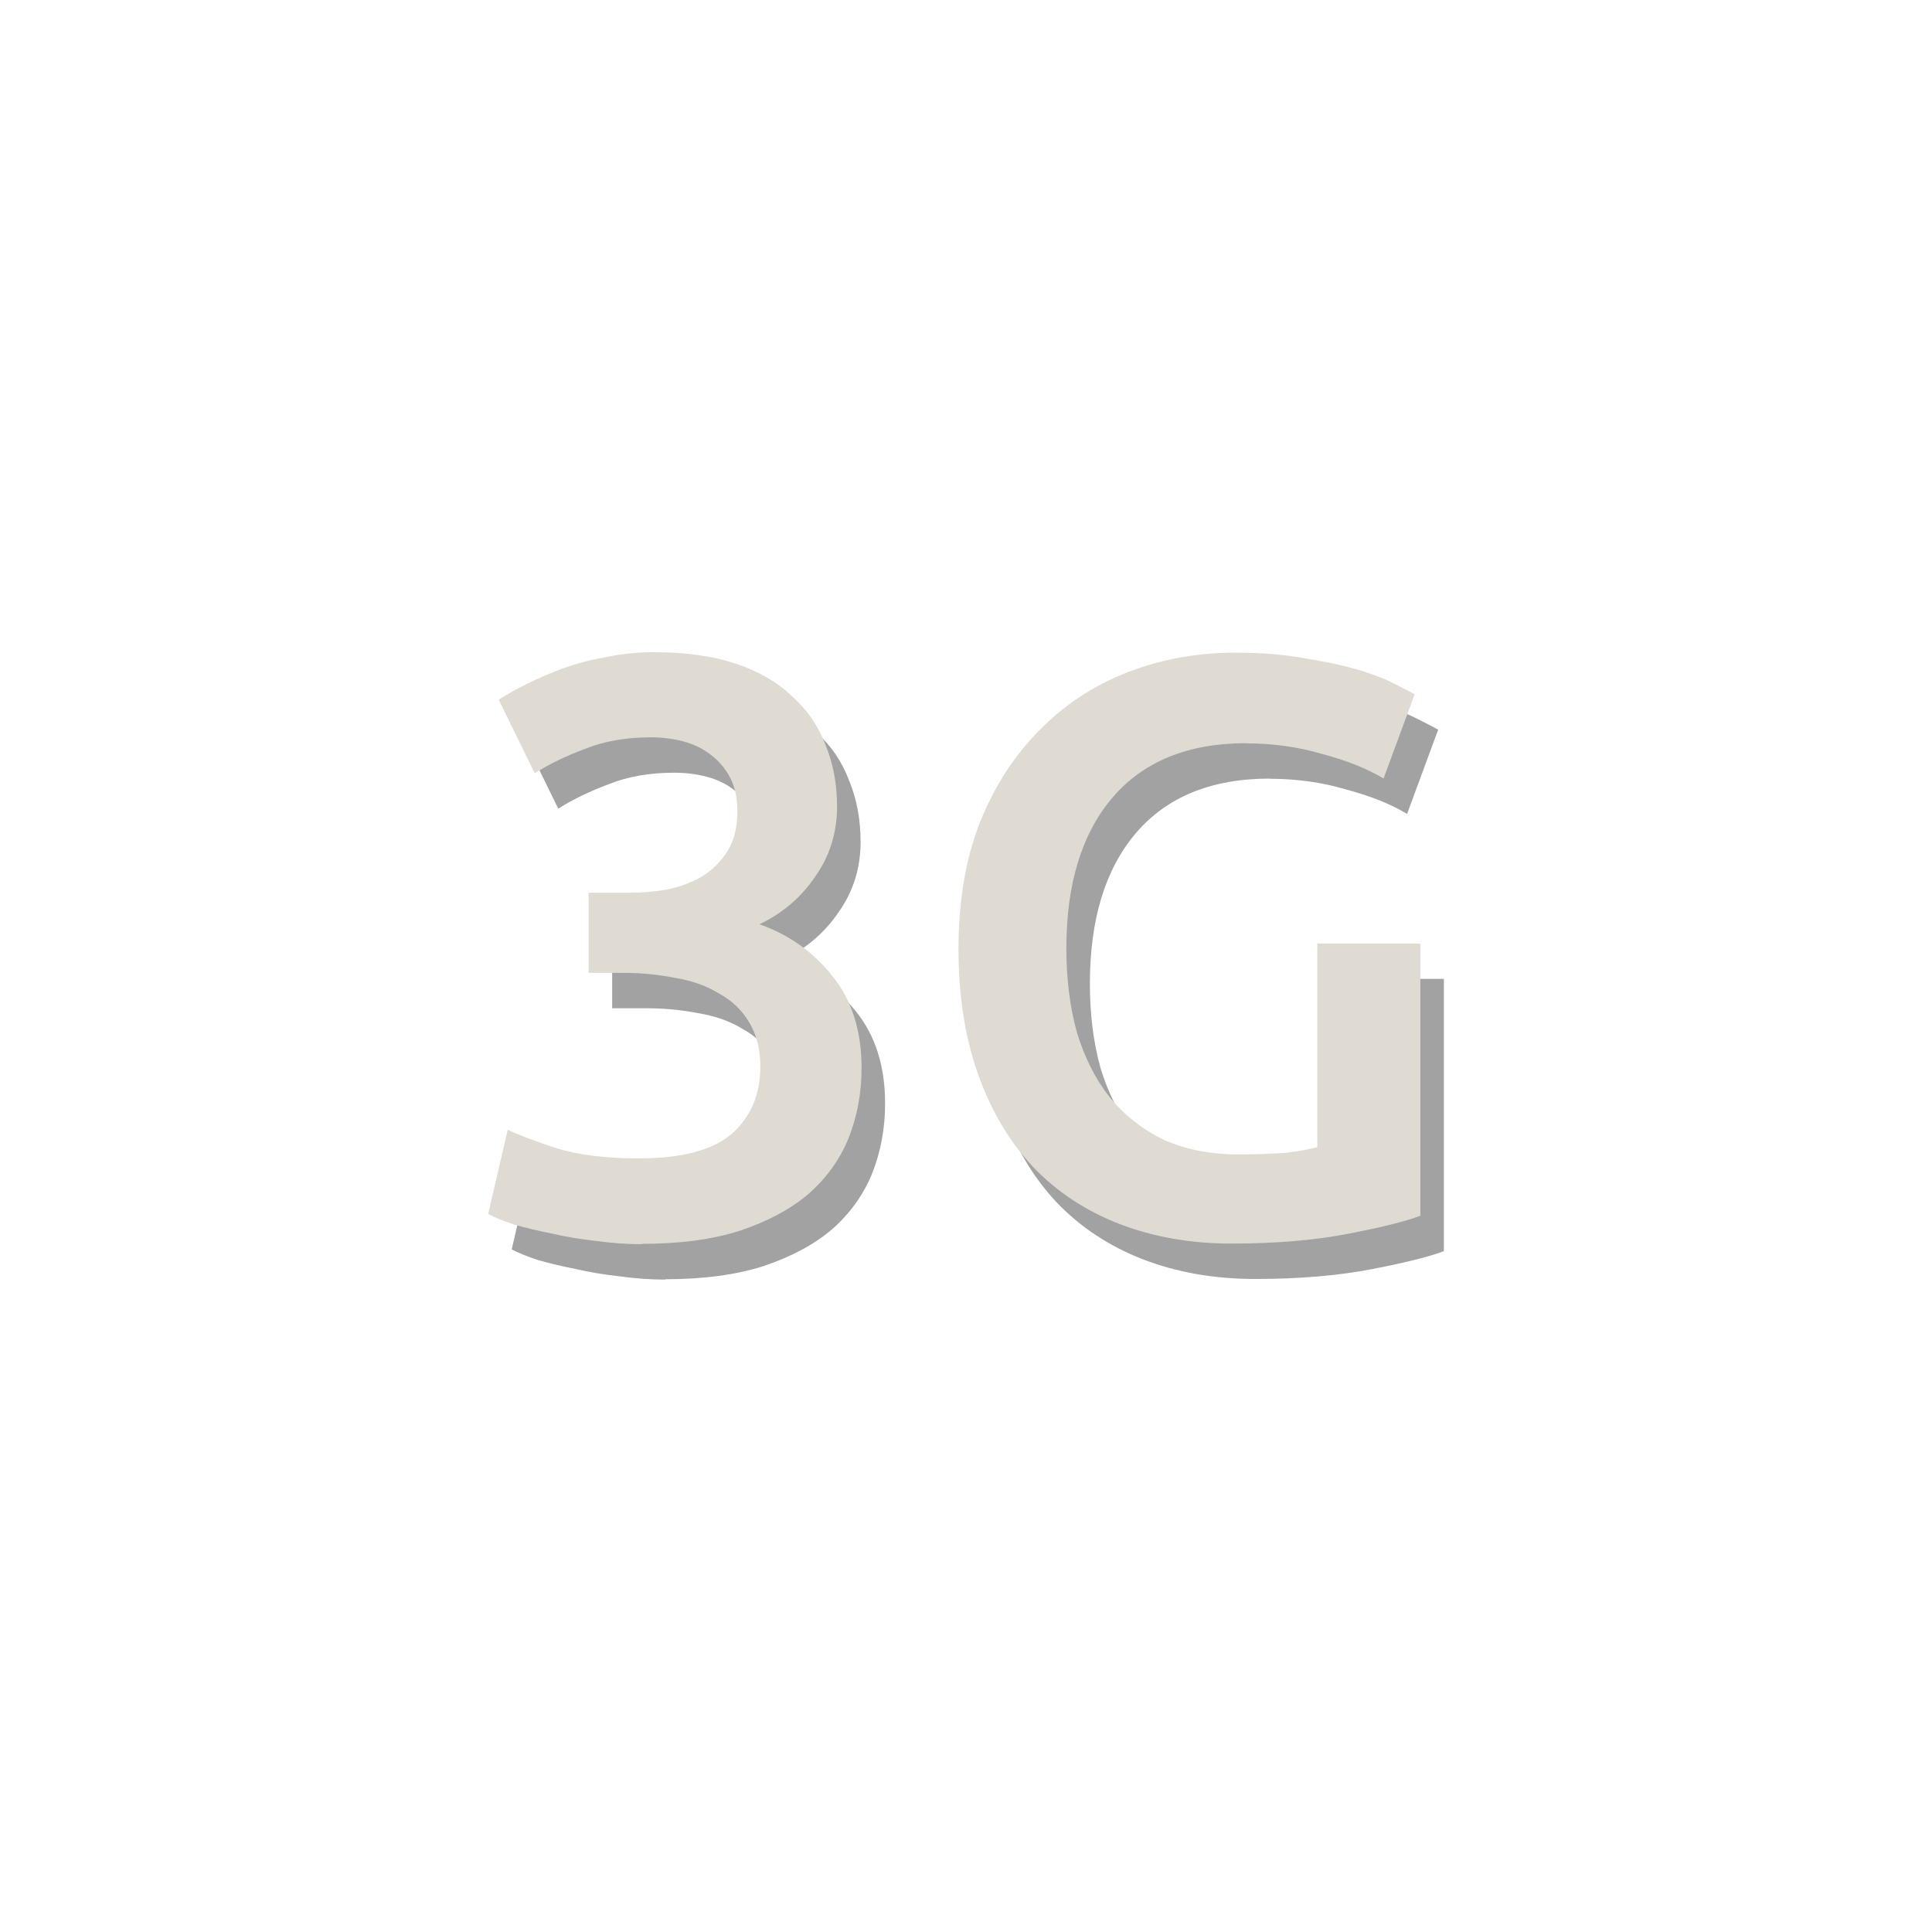
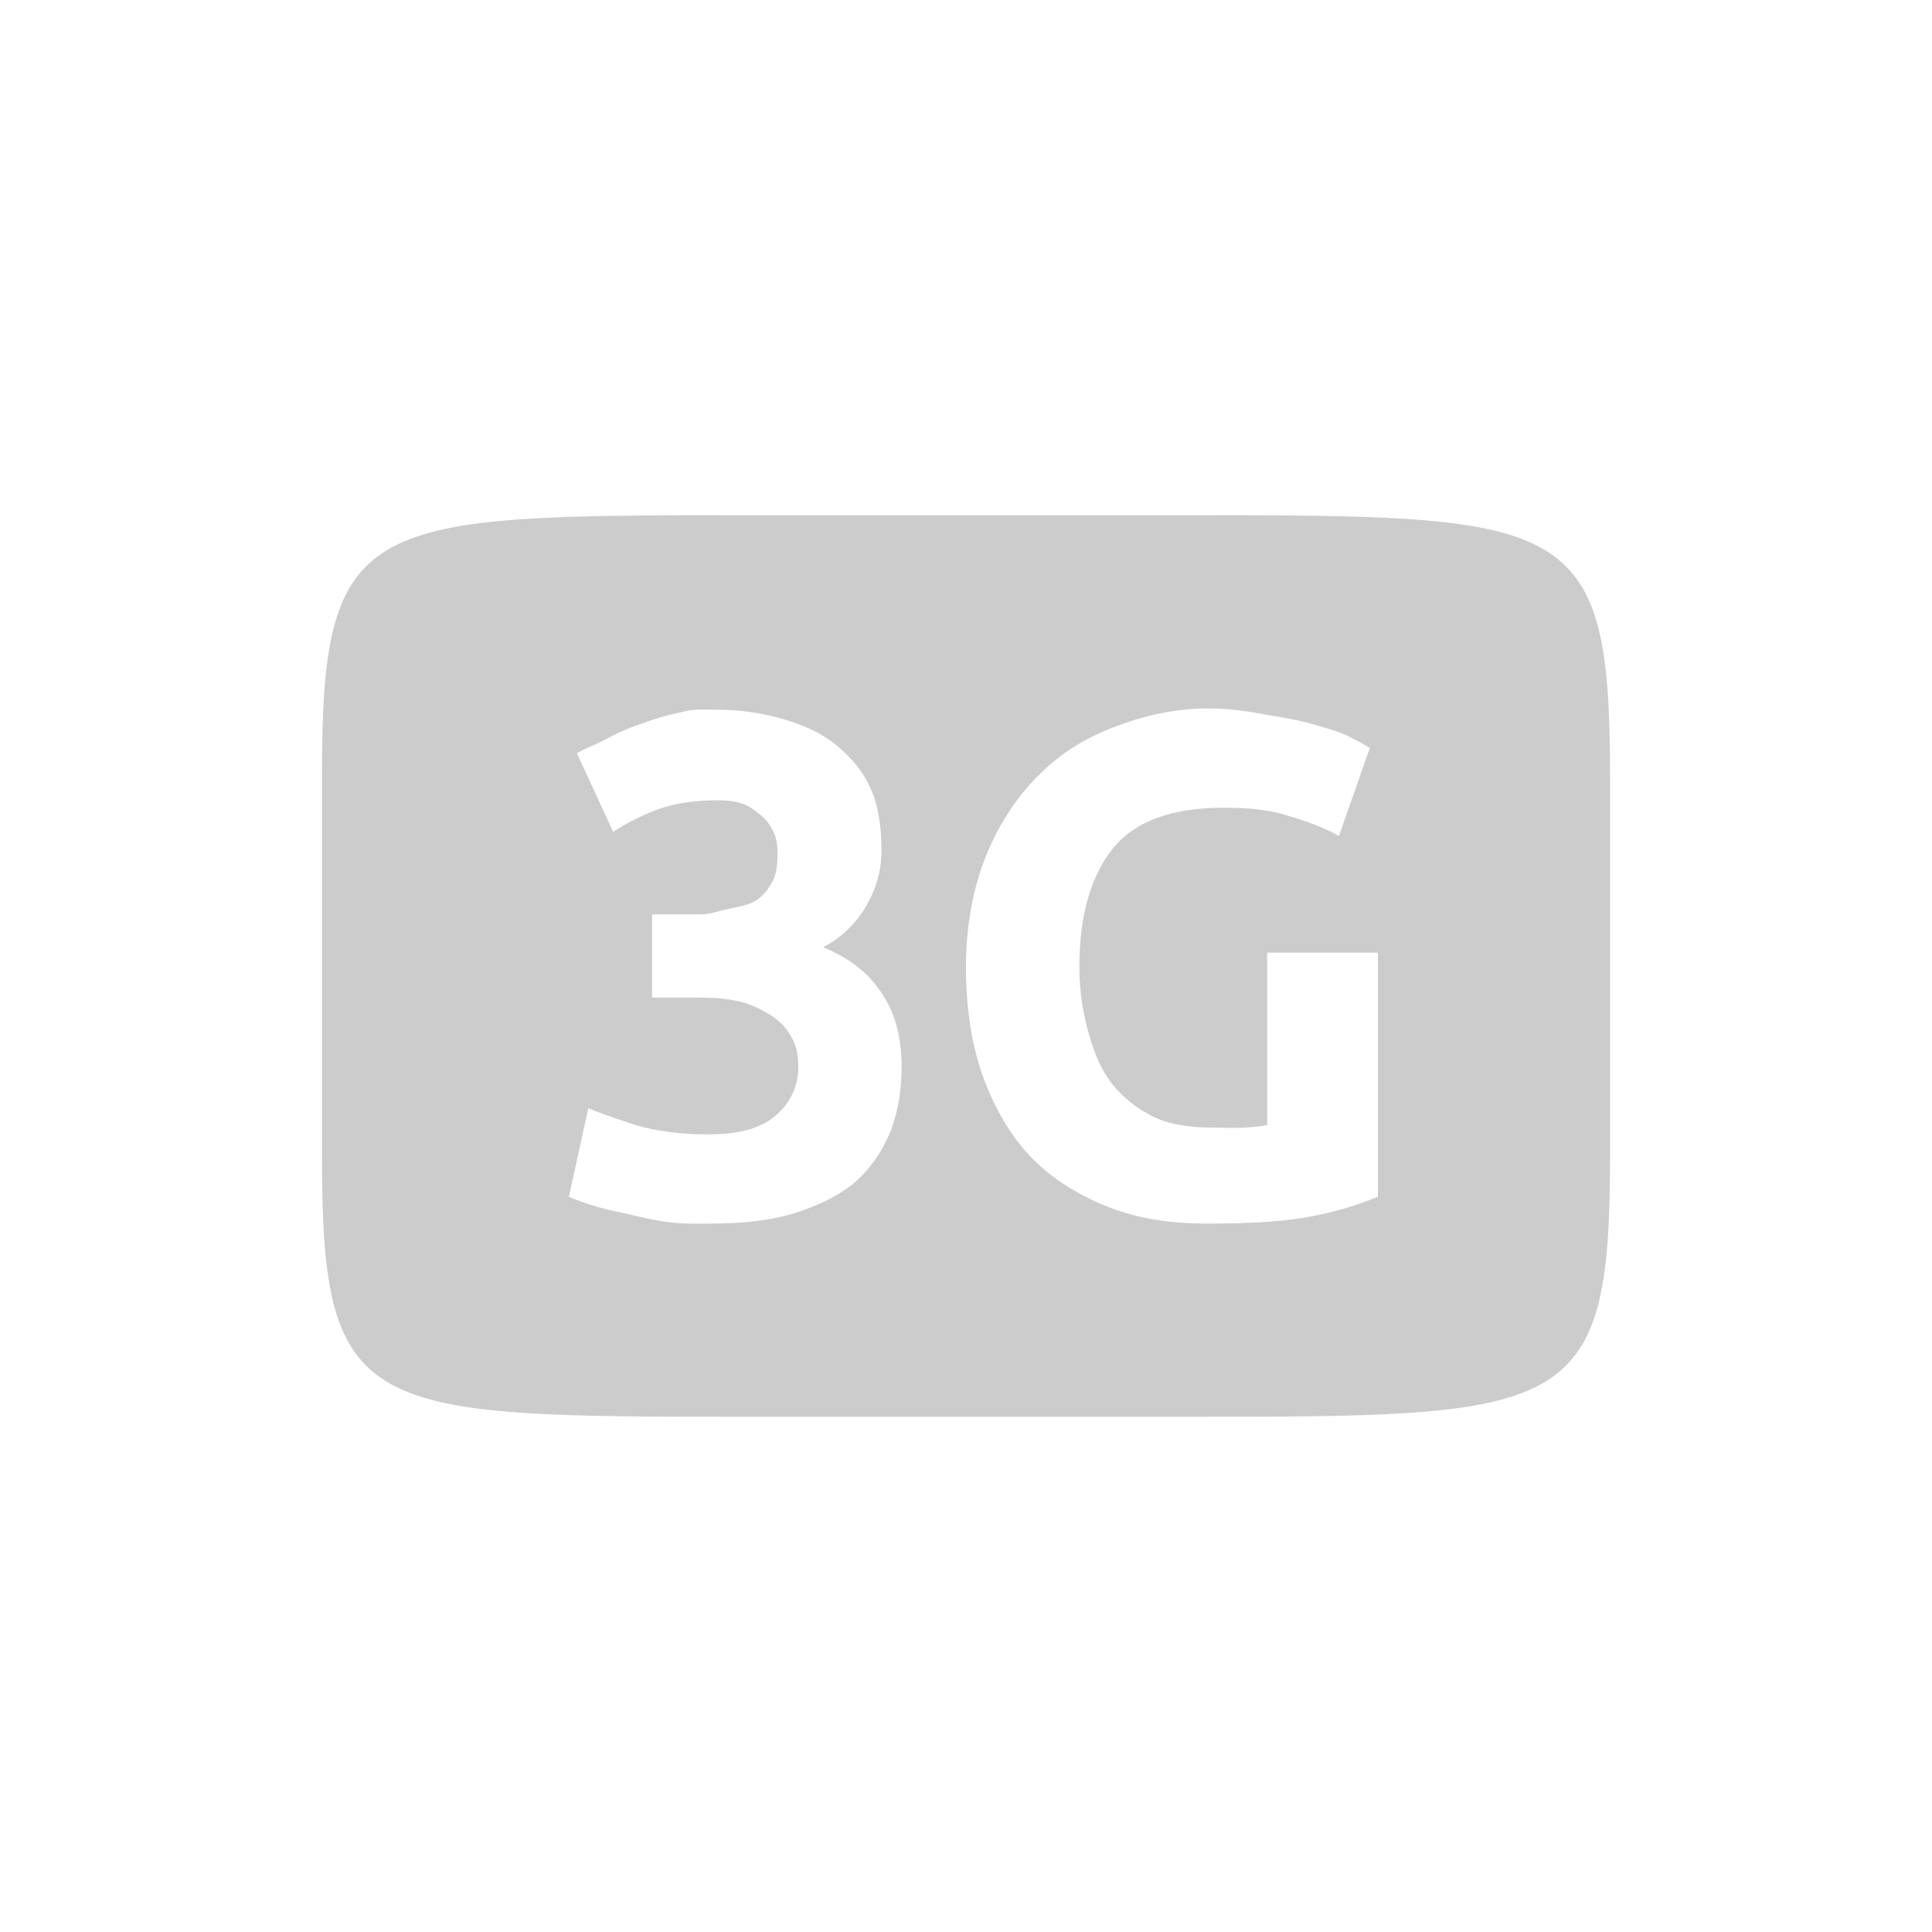
- <svg xmlns="http://www.w3.org/2000/svg" width="22" height="22" id="svg4628" version="1.1">
-   <defs id="defs4630" />
-   <g id="layer1" transform="translate(0,-1030.362)">
-     <g transform="translate(-0.2822564,-0.207)" id="g3090">
-       <path d="m 7.859,1045.14 c -0.168,0 -0.341,-0.012 -0.521,-0.037 -0.174,-0.019 -0.341,-0.047 -0.503,-0.084 -0.155,-0.031 -0.298,-0.065 -0.428,-0.102 -0.13,-0.043 -0.23,-0.084 -0.298,-0.121 l 0.223,-0.959 c 0.13,0.062 0.32,0.133 0.568,0.214 0.248,0.074 0.555,0.112 0.921,0.112 0.49,0 0.844,-0.093 1.061,-0.279 0.217,-0.192 0.326,-0.447 0.326,-0.763 -4e-6,-0.205 -0.043,-0.375 -0.13,-0.512 -0.081,-0.137 -0.195,-0.245 -0.344,-0.326 -0.143,-0.087 -0.31,-0.146 -0.503,-0.177 -0.186,-0.037 -0.385,-0.056 -0.596,-0.056 l -0.382,0 0,-0.912 0.465,0 c 0.143,10e-5 0.285,-0.012 0.428,-0.037 0.149,-0.031 0.282,-0.081 0.4,-0.149 0.118,-0.074 0.214,-0.171 0.289,-0.289 0.074,-0.118 0.112,-0.27 0.112,-0.456 -3e-6,-0.149 -0.028,-0.276 -0.084,-0.382 -0.056,-0.105 -0.13,-0.192 -0.223,-0.261 -0.087,-0.068 -0.189,-0.118 -0.307,-0.149 -0.118,-0.031 -0.242,-0.047 -0.372,-0.047 -0.279,0 -0.527,0.043 -0.745,0.13 -0.217,0.081 -0.41,0.174 -0.577,0.279 l -0.41,-0.838 c 0.087,-0.056 0.192,-0.115 0.316,-0.177 0.124,-0.062 0.261,-0.121 0.41,-0.177 0.155,-0.056 0.32,-0.099 0.493,-0.13 0.174,-0.037 0.357,-0.056 0.549,-0.056 0.36,0 0.67,0.043 0.931,0.13 0.261,0.087 0.475,0.211 0.642,0.372 0.174,0.155 0.301,0.341 0.382,0.558 0.087,0.211 0.13,0.444 0.13,0.698 -5e-6,0.298 -0.084,0.565 -0.251,0.8 -0.161,0.236 -0.372,0.416 -0.633,0.54 0.335,0.118 0.611,0.313 0.828,0.586 0.223,0.273 0.335,0.624 0.335,1.052 -5e-6,0.285 -0.05,0.552 -0.149,0.8 -0.099,0.242 -0.251,0.453 -0.456,0.633 -0.205,0.174 -0.465,0.313 -0.782,0.419 -0.31,0.099 -0.683,0.149 -1.117,0.149" style="font-size:9.308px;font-style:normal;font-variant:normal;font-weight:500;font-stretch:normal;text-align:start;line-height:100%;letter-spacing:0px;word-spacing:0px;writing-mode:lr-tb;text-anchor:start;fill:#000000;fill-opacity:0.365;stroke:none;font-family:Ubuntu;-inkscape-font-specification:Ubuntu Medium" id="path3113-1" />
-       <path d="m 14.741,1039.435 c -0.664,0 -1.173,0.208 -1.527,0.624 -0.347,0.41 -0.521,0.981 -0.521,1.713 -2e-6,0.347 0.04,0.667 0.121,0.959 0.087,0.285 0.211,0.531 0.372,0.735 0.168,0.205 0.372,0.366 0.614,0.484 0.248,0.112 0.537,0.168 0.866,0.168 0.205,0 0.382,-0.01 0.531,-0.019 0.149,-0.019 0.267,-0.04 0.354,-0.065 l 0,-2.318 1.173,0 0,3.1 c -0.161,0.062 -0.434,0.13 -0.819,0.205 -0.385,0.074 -0.828,0.112 -1.331,0.112 -0.465,0 -0.89,-0.075 -1.275,-0.223 -0.385,-0.149 -0.714,-0.366 -0.987,-0.652 -0.267,-0.285 -0.475,-0.636 -0.624,-1.052 -0.149,-0.416 -0.223,-0.893 -0.223,-1.433 -10e-7,-0.54 0.081,-1.018 0.242,-1.433 0.168,-0.416 0.394,-0.766 0.679,-1.052 0.285,-0.292 0.621,-0.512 1.005,-0.661 0.385,-0.149 0.794,-0.223 1.229,-0.223 0.298,0 0.562,0.022 0.791,0.065 0.236,0.037 0.437,0.081 0.605,0.13 0.168,0.05 0.304,0.102 0.41,0.158 0.112,0.056 0.189,0.096 0.233,0.121 l -0.354,0.959 c -0.186,-0.112 -0.419,-0.205 -0.698,-0.279 -0.273,-0.081 -0.562,-0.121 -0.866,-0.121" style="font-size:9.308px;font-style:normal;font-variant:normal;font-weight:500;font-stretch:normal;text-align:start;line-height:100%;letter-spacing:0px;word-spacing:0px;writing-mode:lr-tb;text-anchor:start;fill:#000000;fill-opacity:0.365;stroke:none;font-family:Ubuntu;-inkscape-font-specification:Ubuntu Medium" id="path3115-8" />
-       <path d="m 7.591,1044.737 c -0.168,0 -0.341,-0.012 -0.521,-0.037 -0.174,-0.019 -0.341,-0.047 -0.503,-0.084 -0.155,-0.031 -0.298,-0.065 -0.428,-0.102 -0.13,-0.043 -0.23,-0.084 -0.298,-0.121 l 0.223,-0.959 c 0.13,0.062 0.32,0.133 0.568,0.214 0.248,0.074 0.555,0.112 0.921,0.112 0.49,0 0.844,-0.093 1.061,-0.279 0.217,-0.192 0.326,-0.447 0.326,-0.763 -3.6e-6,-0.205 -0.043,-0.375 -0.13,-0.512 -0.081,-0.137 -0.195,-0.245 -0.344,-0.326 -0.143,-0.087 -0.31,-0.146 -0.503,-0.177 -0.186,-0.037 -0.385,-0.056 -0.596,-0.056 l -0.382,0 0,-0.912 0.465,0 c 0.143,10e-5 0.285,-0.012 0.428,-0.037 0.149,-0.031 0.282,-0.081 0.4,-0.149 0.118,-0.074 0.214,-0.171 0.289,-0.289 0.074,-0.118 0.112,-0.27 0.112,-0.456 -3.3e-6,-0.149 -0.028,-0.276 -0.084,-0.382 -0.056,-0.105 -0.13,-0.192 -0.223,-0.261 -0.087,-0.068 -0.189,-0.118 -0.307,-0.149 -0.118,-0.031 -0.242,-0.047 -0.372,-0.047 -0.279,0 -0.527,0.043 -0.745,0.13 -0.217,0.081 -0.41,0.174 -0.577,0.279 l -0.41,-0.838 c 0.087,-0.056 0.192,-0.115 0.316,-0.177 0.124,-0.062 0.261,-0.121 0.41,-0.177 0.155,-0.056 0.32,-0.099 0.493,-0.13 0.174,-0.037 0.357,-0.056 0.549,-0.056 0.36,0 0.67,0.043 0.931,0.13 0.261,0.087 0.475,0.211 0.642,0.372 0.174,0.155 0.301,0.341 0.382,0.558 0.087,0.211 0.13,0.444 0.13,0.698 -4.5e-6,0.298 -0.084,0.565 -0.251,0.8 -0.161,0.236 -0.372,0.416 -0.633,0.54 0.335,0.118 0.611,0.313 0.828,0.586 0.223,0.273 0.335,0.624 0.335,1.052 -5e-6,0.285 -0.05,0.552 -0.149,0.8 -0.099,0.242 -0.251,0.453 -0.456,0.633 -0.205,0.174 -0.465,0.313 -0.782,0.419 -0.31,0.099 -0.683,0.149 -1.117,0.149" style="font-size:9.308px;font-style:normal;font-variant:normal;font-weight:500;font-stretch:normal;text-align:start;line-height:100%;letter-spacing:0px;word-spacing:0px;writing-mode:lr-tb;text-anchor:start;fill:#dfdbd3;fill-opacity:1;stroke:none;font-family:Ubuntu;-inkscape-font-specification:Ubuntu Medium" id="path3113" />
-       <path d="m 14.473,1039.032 c -0.664,0 -1.173,0.208 -1.527,0.624 -0.347,0.41 -0.521,0.981 -0.521,1.713 -2e-6,0.347 0.04,0.667 0.121,0.959 0.087,0.285 0.211,0.531 0.372,0.735 0.168,0.205 0.372,0.366 0.614,0.484 0.248,0.112 0.537,0.168 0.866,0.168 0.205,0 0.382,-0.01 0.531,-0.019 0.149,-0.019 0.267,-0.04 0.354,-0.065 l 0,-2.318 1.173,0 0,3.1 c -0.161,0.062 -0.434,0.13 -0.819,0.205 -0.385,0.074 -0.828,0.112 -1.331,0.112 -0.465,0 -0.89,-0.075 -1.275,-0.223 -0.385,-0.149 -0.714,-0.366 -0.987,-0.652 -0.267,-0.285 -0.475,-0.636 -0.624,-1.052 -0.149,-0.416 -0.223,-0.893 -0.223,-1.433 -1e-6,-0.54 0.081,-1.018 0.242,-1.433 0.168,-0.416 0.394,-0.766 0.679,-1.052 0.285,-0.292 0.621,-0.512 1.005,-0.661 0.385,-0.149 0.794,-0.223 1.229,-0.223 0.298,0 0.562,0.022 0.791,0.065 0.236,0.037 0.437,0.081 0.605,0.13 0.168,0.05 0.304,0.102 0.41,0.158 0.112,0.056 0.189,0.096 0.233,0.121 l -0.354,0.959 c -0.186,-0.112 -0.419,-0.205 -0.698,-0.279 -0.273,-0.081 -0.562,-0.121 -0.866,-0.121" style="font-size:9.308px;font-style:normal;font-variant:normal;font-weight:500;font-stretch:normal;text-align:start;line-height:100%;letter-spacing:0px;word-spacing:0px;writing-mode:lr-tb;text-anchor:start;fill:#dfdbd3;fill-opacity:1;stroke:none;font-family:Ubuntu;-inkscape-font-specification:Ubuntu Medium" id="path3115" />
+ <svg xmlns="http://www.w3.org/2000/svg" xmlns:xlink="http://www.w3.org/1999/xlink" width="90" height="90" id="svg3289" version="1.1">
+   <defs id="defs3291">
+     <linearGradient id="linearGradient3992">
+       <stop style="stop-color:#b5b5b5;stop-opacity:1" offset="0" id="stop3994" />
+       <stop style="stop-color:#dbdbdb;stop-opacity:1" offset="1" id="stop3996" />
+     </linearGradient>
+     <linearGradient id="linearGradient3992-5">
+       <stop style="stop-color:#b5b5b5;stop-opacity:1" offset="0" id="stop3994-3" />
+       <stop style="stop-color:#dbdbdb;stop-opacity:1" offset="1" id="stop3996-0" />
+     </linearGradient>
+     <linearGradient id="linearGradient3382">
+       <stop style="stop-color:#b5b5b5;stop-opacity:1" offset="0" id="stop3384" />
+       <stop style="stop-color:#dbdbdb;stop-opacity:1" offset="1" id="stop3386" />
+     </linearGradient>
+     <radialGradient xlink:href="#linearGradient4091" id="radialGradient4450" gradientUnits="userSpaceOnUse" cx="155.69" cy="203.522" fx="155.69" fy="203.522" r="2" />
+     <linearGradient id="linearGradient4091">
+       <stop id="stop4093" offset="0" style="stop-color:#dbdbdb;stop-opacity:1;" />
+       <stop id="stop4095" offset="1" style="stop-color:#b5b5b5;stop-opacity:1;" />
+     </linearGradient>
+     <linearGradient xlink:href="#linearGradient4091" id="linearGradient4452" gradientUnits="userSpaceOnUse" gradientTransform="matrix(1.500001,0,0,1.500001,-397.0012,-108.1814)" x1="793" y1="217.284" x2="795" y2="217.284" />
+     <linearGradient id="linearGradient3468">
+       <stop id="stop3470" offset="0" style="stop-color:#dbdbdb;stop-opacity:1;" />
+       <stop id="stop3472" offset="1" style="stop-color:#b5b5b5;stop-opacity:1;" />
+     </linearGradient>
+     <linearGradient id="linearGradient3992-7">
+       <stop style="stop-color:#b5b5b5;stop-opacity:1" offset="0" id="stop3994-6" />
+       <stop style="stop-color:#dbdbdb;stop-opacity:1" offset="1" id="stop3996-7" />
+     </linearGradient>
+     <clipPath clipPathUnits="userSpaceOnUse" id="clipPath3017-4">
+       <path style="color:#000000;fill:#ff00ff;fill-opacity:1;fill-rule:nonzero;stroke:none;stroke-width:6;marker:none;visibility:visible;display:inline;overflow:visible;enable-background:accumulate" d="m 199,186.362 0,27 39,0 0,-27 L 199,186.362 z m 25.141,7.5 c 0.532,1e-5 0.983,0.079 1.406,0.156 0.434,0.067 0.852,0.15 1.156,0.25 0.315,0.088 0.523,0.151 0.719,0.25 0.206,0.1 0.398,0.21 0.484,0.266 l -0.719,2.047 c -0.347,-0.188 -0.732,-0.336 -1.188,-0.469 -0.445,-0.144 -0.952,-0.188 -1.484,-0.188 -1.183,2e-5 -2.077,0.294 -2.609,0.969 -0.521,0.663 -0.766,1.589 -0.766,2.75 0,0.564 0.088,1.082 0.219,1.547 0.13,0.453 0.286,0.84 0.547,1.172 0.261,0.332 0.609,0.593 1,0.781 0.391,0.177 0.869,0.234 1.391,0.234 0.282,0 0.476,0.012 0.672,0 0.206,-0.012 0.395,-0.029 0.547,-0.062 l 0,-4.016 2.578,0 0,5.688 c -0.304,0.122 -0.78,0.305 -1.453,0.438 -0.673,0.144 -1.528,0.188 -2.516,0.188 -0.847,0 -1.586,-0.11 -2.281,-0.375 -0.684,-0.265 -1.34,-0.663 -1.828,-1.172 -0.489,-0.509 -0.854,-1.15 -1.125,-1.891 -0.261,-0.741 -0.391,-1.58 -0.391,-2.531 0,-0.962 0.16,-1.822 0.453,-2.562 0.293,-0.741 0.708,-1.382 1.219,-1.891 0.51,-0.52 1.082,-0.875 1.766,-1.141 C 222.632,194.034 223.359,193.862 224.141,193.862 z m -11.953,0.031 c 0.163,-0.012 0.353,0 0.531,0 0.659,2e-5 1.243,0.116 1.719,0.281 0.486,0.154 0.874,0.375 1.188,0.672 0.313,0.286 0.552,0.604 0.703,1 0.151,0.385 0.203,0.866 0.203,1.328 0,0.451 -0.111,0.868 -0.359,1.297 -0.249,0.418 -0.579,0.733 -1,0.953 0.584,0.242 1.046,0.578 1.359,1.062 0.324,0.473 0.469,1.047 0.469,1.719 -1e-5,0.528 -0.077,1.033 -0.25,1.484 -0.173,0.44 -0.445,0.857 -0.812,1.188 -0.367,0.319 -0.834,0.547 -1.406,0.734 -0.562,0.176 -1.222,0.25 -2,0.25 -0.292,0 -0.613,0.011 -0.938,-0.031 -0.324,-0.033 -0.651,-0.121 -0.953,-0.188 -0.303,-0.066 -0.533,-0.11 -0.781,-0.188 -0.249,-0.077 -0.469,-0.153 -0.609,-0.219 l 0.453,-2.062 c 0.281,0.121 0.661,0.248 1.094,0.391 0.443,0.132 1.024,0.219 1.672,0.219 0.746,0 1.232,-0.136 1.578,-0.422 0.346,-0.286 0.547,-0.672 0.547,-1.156 0,-0.297 -0.058,-0.536 -0.188,-0.734 -0.119,-0.209 -0.3,-0.379 -0.516,-0.5 -0.216,-0.132 -0.51,-0.268 -0.812,-0.312 -0.292,-0.055 -0.571,-0.062 -0.906,-0.062 l -0.984,0 0,-1.938 1.125,0 c 0.238,0 0.424,-0.081 0.641,-0.125 0.227,-0.044 0.468,-0.088 0.641,-0.188 0.173,-0.11 0.293,-0.261 0.391,-0.438 0.108,-0.187 0.125,-0.428 0.125,-0.703 0,-0.209 -0.039,-0.377 -0.125,-0.531 -0.086,-0.154 -0.188,-0.276 -0.328,-0.375 -0.13,-0.099 -0.238,-0.19 -0.422,-0.234 -0.173,-0.055 -0.363,-0.062 -0.547,-0.062 -0.465,3e-5 -0.944,0.06 -1.344,0.203 -0.389,0.143 -0.738,0.322 -1.062,0.531 l -0.844,-1.828 c 0.173,-0.11 0.382,-0.176 0.609,-0.297 0.238,-0.121 0.469,-0.245 0.75,-0.344 0.281,-0.099 0.593,-0.215 0.906,-0.281 C 211.865,193.954 212.025,193.904 212.188,193.893 Z" id="path3019-4" />
+     </clipPath>
+   </defs>
+   <g id="layer1" transform="translate(0,-962.3622)">
+     <g style="display:inline" transform="translate(-789,604.3622)" id="g4451">
+       <g style="display:inline" transform="matrix(2,0,0,2,397,3.275635)" id="g4507">
+         <rect style="fill:none;stroke:none" id="rect4509" width="45" height="45" x="196" y="177.362" />
+         <path style="fill:#cccccc;fill-opacity:1;stroke:none" clip-path="none" d="M 35 24 C 17 24 15 24 15 36 L 15 54 C 15 66 17 66 35 66 L 55 66 C 73 66 75 66 75 54 L 75 36 C 75 24 73 24 55 24 L 35 24 z M 56.281 33 C 57.345 33 58.247 33.158 59.094 33.312 C 59.962 33.446 60.798 33.613 61.406 33.812 C 62.036 33.989 62.453 34.114 62.844 34.312 C 63.256 34.511 63.639 34.733 63.812 34.844 L 62.375 38.938 C 61.68 38.561 60.912 38.265 60 38 C 59.11 37.713 58.095 37.625 57.031 37.625 C 54.664 37.625 52.876 38.213 51.812 39.562 C 50.77 40.889 50.281 42.74 50.281 45.062 C 50.281 46.19 50.458 47.227 50.719 48.156 C 50.979 49.063 51.291 49.836 51.812 50.5 C 52.334 51.163 53.031 51.687 53.812 52.062 C 54.594 52.416 55.551 52.531 56.594 52.531 C 57.158 52.531 57.547 52.555 57.938 52.531 C 58.35 52.508 58.727 52.473 59.031 52.406 L 59.031 44.375 L 64.188 44.375 L 64.188 55.75 C 63.579 55.994 62.628 56.36 61.281 56.625 C 59.935 56.912 58.226 57 56.25 57 C 54.556 57 53.077 56.781 51.688 56.25 C 50.319 55.719 49.008 54.924 48.031 53.906 C 47.054 52.889 46.324 51.607 45.781 50.125 C 45.26 48.643 45 46.964 45 45.062 C 45 43.138 45.32 41.419 45.906 39.938 C 46.493 38.456 47.323 37.174 48.344 36.156 C 49.364 35.117 50.507 34.406 51.875 33.875 C 53.265 33.344 54.718 33 56.281 33 z M 32.375 33.062 C 32.7 33.039 33.081 33.062 33.438 33.062 C 34.756 33.063 35.924 33.295 36.875 33.625 C 37.848 33.933 38.623 34.374 39.25 34.969 C 39.877 35.541 40.354 36.176 40.656 36.969 C 40.959 37.739 41.062 38.701 41.062 39.625 C 41.062 40.528 40.841 41.36 40.344 42.219 C 39.847 43.055 39.187 43.685 38.344 44.125 C 39.511 44.609 40.436 45.281 41.062 46.25 C 41.711 47.197 42 48.345 42 49.688 C 42 50.744 41.846 51.754 41.5 52.656 C 41.154 53.537 40.61 54.371 39.875 55.031 C 39.14 55.67 38.208 56.126 37.062 56.5 C 35.939 56.852 34.619 57 33.062 57 C 32.479 57 31.836 57.023 31.188 56.938 C 30.539 56.871 29.886 56.695 29.281 56.562 C 28.676 56.431 28.216 56.342 27.719 56.188 C 27.222 56.033 26.781 55.882 26.5 55.75 L 27.406 51.625 C 27.968 51.867 28.729 52.12 29.594 52.406 C 30.48 52.671 31.641 52.844 32.938 52.844 C 34.429 52.844 35.402 52.572 36.094 52 C 36.785 51.428 37.188 50.656 37.188 49.688 C 37.188 49.093 37.072 48.615 36.812 48.219 C 36.575 47.801 36.213 47.461 35.781 47.219 C 35.349 46.954 34.761 46.682 34.156 46.594 C 33.573 46.484 33.014 46.469 32.344 46.469 L 30.375 46.469 L 30.375 42.594 L 32.625 42.594 C 33.1 42.594 33.474 42.432 33.906 42.344 C 34.36 42.256 34.842 42.167 35.188 41.969 C 35.533 41.749 35.774 41.446 35.969 41.094 C 36.185 40.72 36.219 40.238 36.219 39.688 C 36.219 39.269 36.141 38.933 35.969 38.625 C 35.796 38.317 35.594 38.073 35.312 37.875 C 35.053 37.676 34.836 37.494 34.469 37.406 C 34.123 37.296 33.742 37.281 33.375 37.281 C 32.446 37.281 31.487 37.401 30.688 37.688 C 29.909 37.973 29.211 38.332 28.562 38.75 L 26.875 35.094 C 27.221 34.873 27.64 34.742 28.094 34.5 C 28.569 34.258 29.032 34.011 29.594 33.812 C 30.156 33.615 30.779 33.382 31.406 33.25 C 31.73 33.184 32.05 33.083 32.375 33.062 z " transform="matrix(0.5,0,0,0.5,196,177.3622)" id="path3011" />
+       </g>
    </g>
  </g>
+   <g id="layer2" style="display:none">
+     <path transform="matrix(2,0,0,2,-392,-354.7244)" style="fill:#cccccc;fill-opacity:1;stroke:none;display:inline" d="m 213.5,189.362 c -9,0 -10,0 -10,6 l 0,9 c 0,6 1,6 10,6 l 10,0 c 9,0 10,0 10,-6 l 0,-9 C 233.5,189.362 232.5,189.362 223.5,189.362 Z" id="path3011-3" clip-path="url(#clipPath3017-4)" />
+   </g>
</svg>
